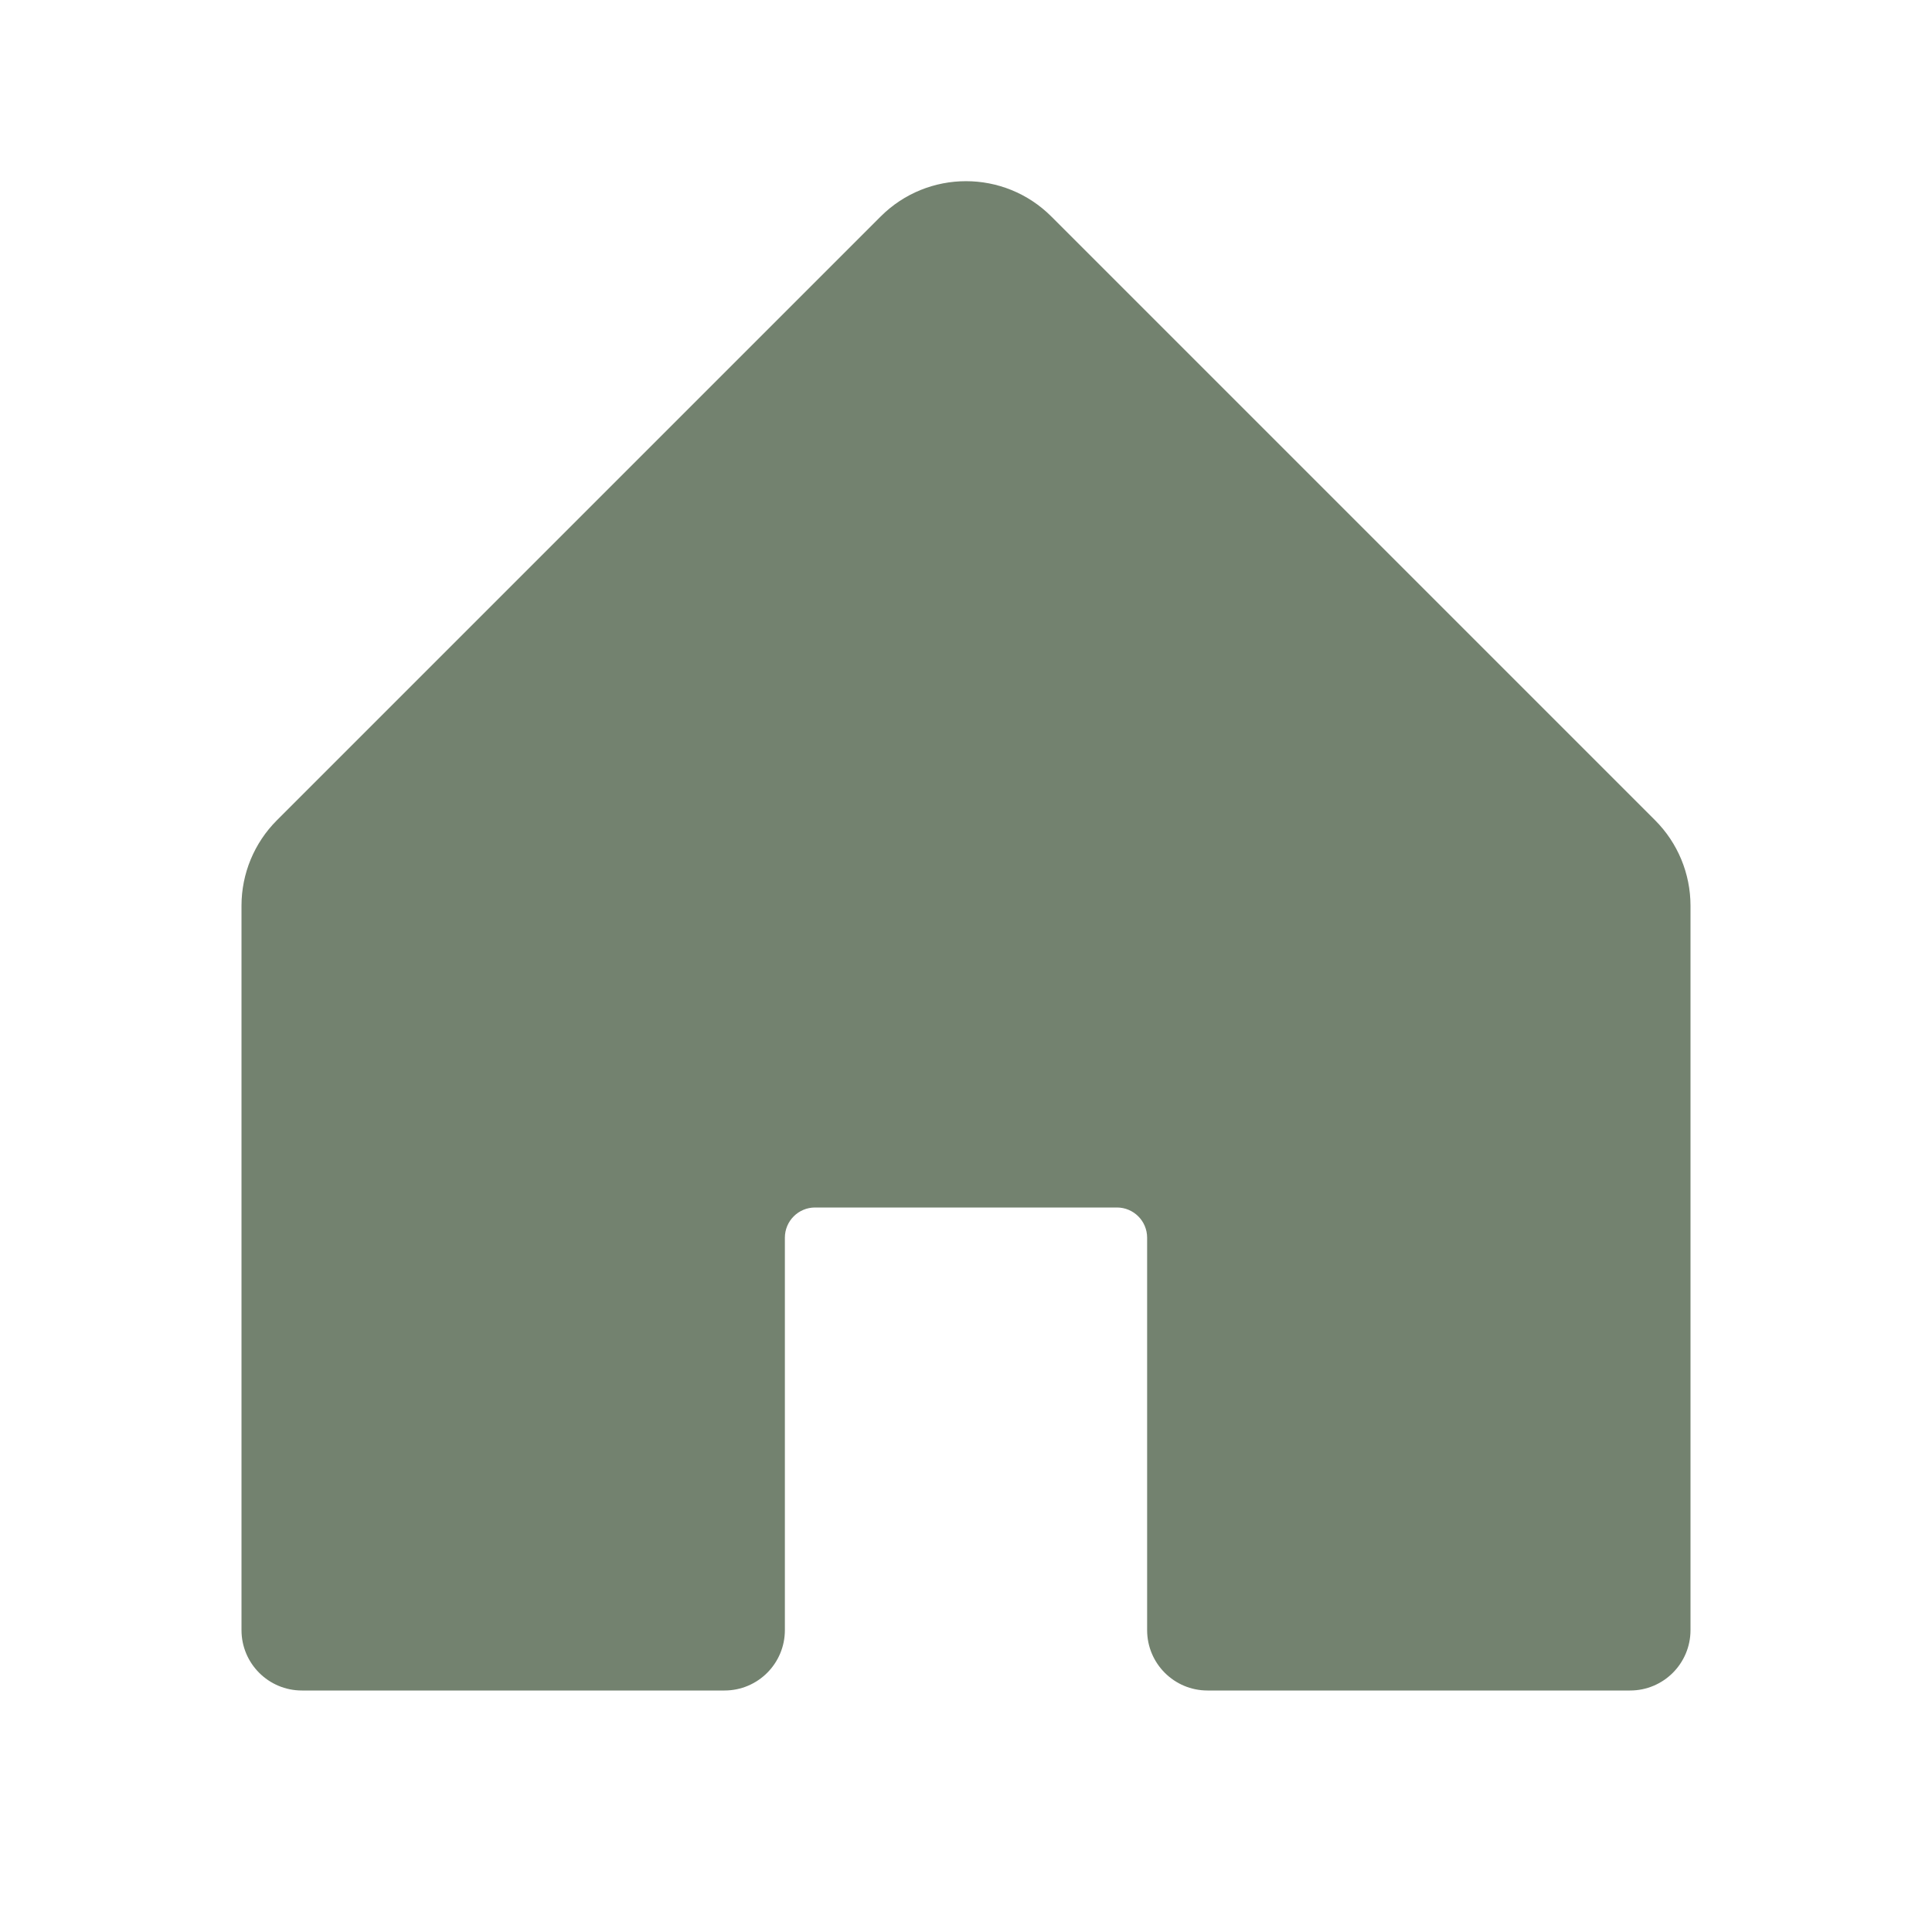
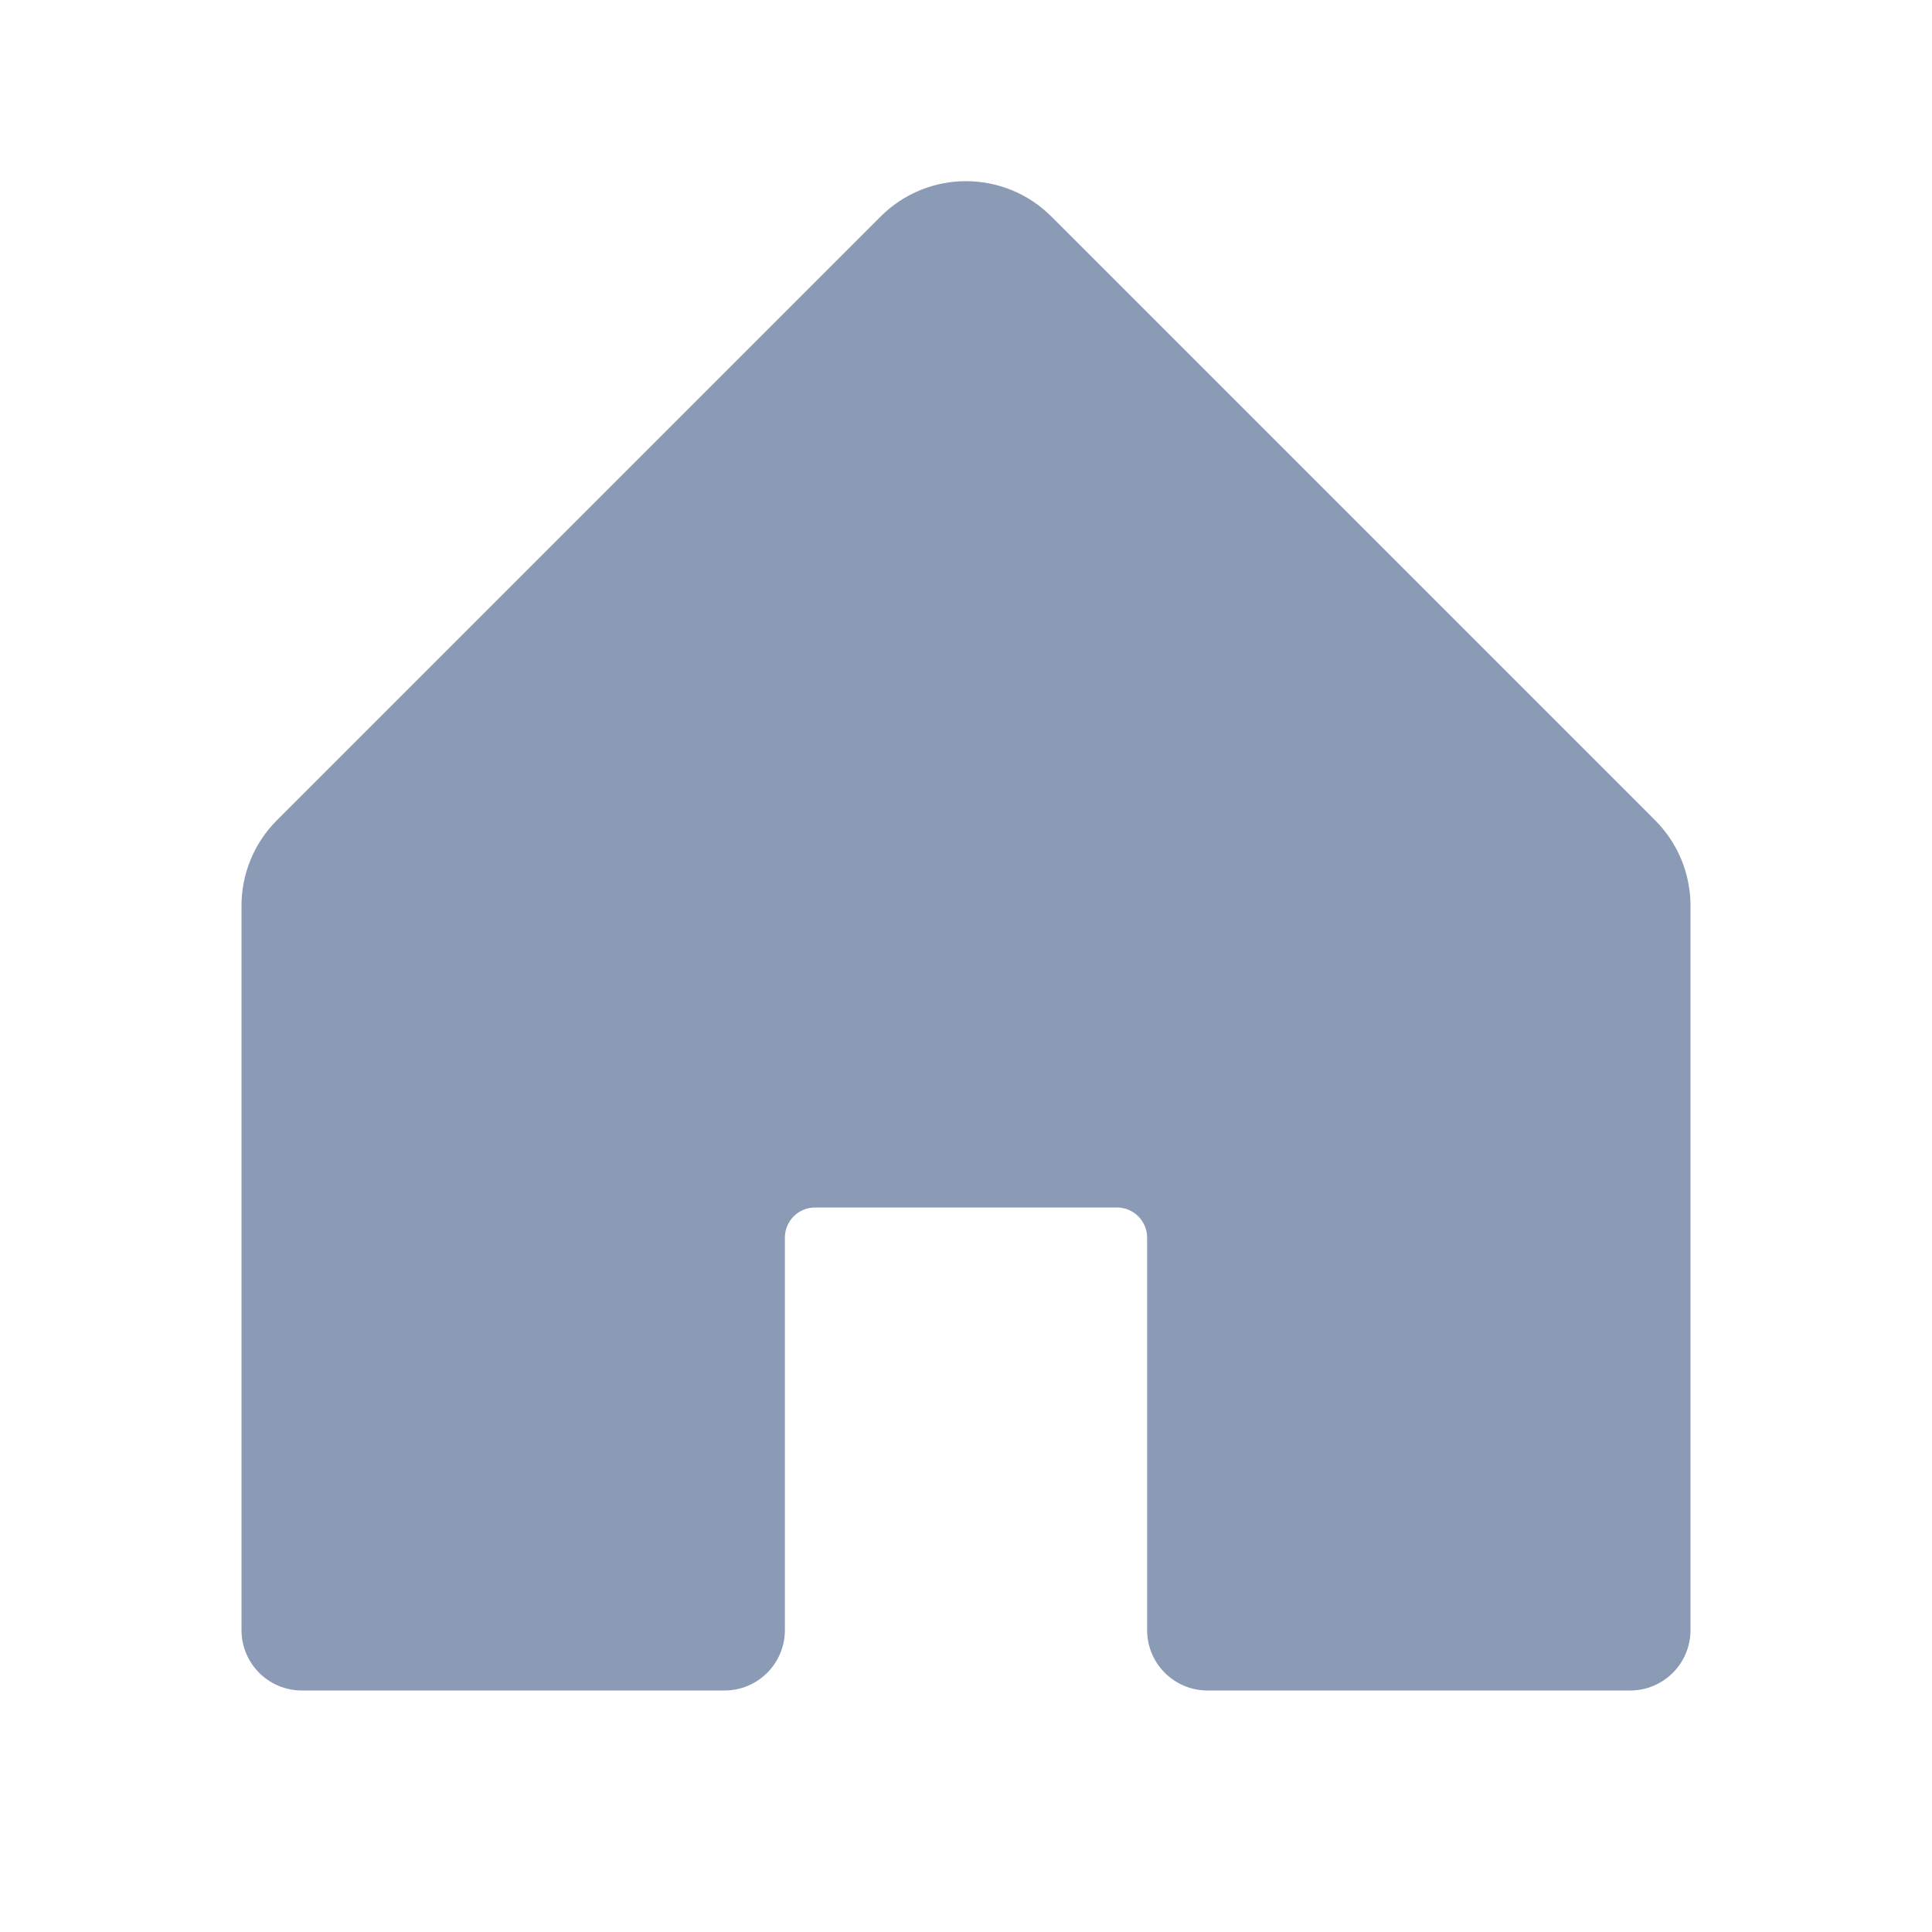
- <svg xmlns="http://www.w3.org/2000/svg" viewBox="0 0 256 256" fill="#73826f">
-   <path fill="#73826f" d="M224 120v96a8 8 0 0 1-8 8h-56a8 8 0 0 1-8-8v-52a4 4 0 0 0-4-4h-40a4 4 0 0 0-4 4v52a8 8 0 0 1-8 8H40a8 8 0 0 1-8-8v-96a16 16 0 0 1 4.69-11.31l80-80a16 16 0 0 1 22.62 0l80 80A16 16 0 0 1 224 120" />
+ <svg xmlns="http://www.w3.org/2000/svg" viewBox="0 0 256 256" fill="#8B9BB5">
+   <path fill="#8B9BB5" d="M224 120v96a8 8 0 0 1-8 8h-56a8 8 0 0 1-8-8v-52a4 4 0 0 0-4-4h-40a4 4 0 0 0-4 4v52a8 8 0 0 1-8 8H40a8 8 0 0 1-8-8v-96a16 16 0 0 1 4.69-11.31l80-80a16 16 0 0 1 22.62 0l80 80A16 16 0 0 1 224 120" />
</svg>
